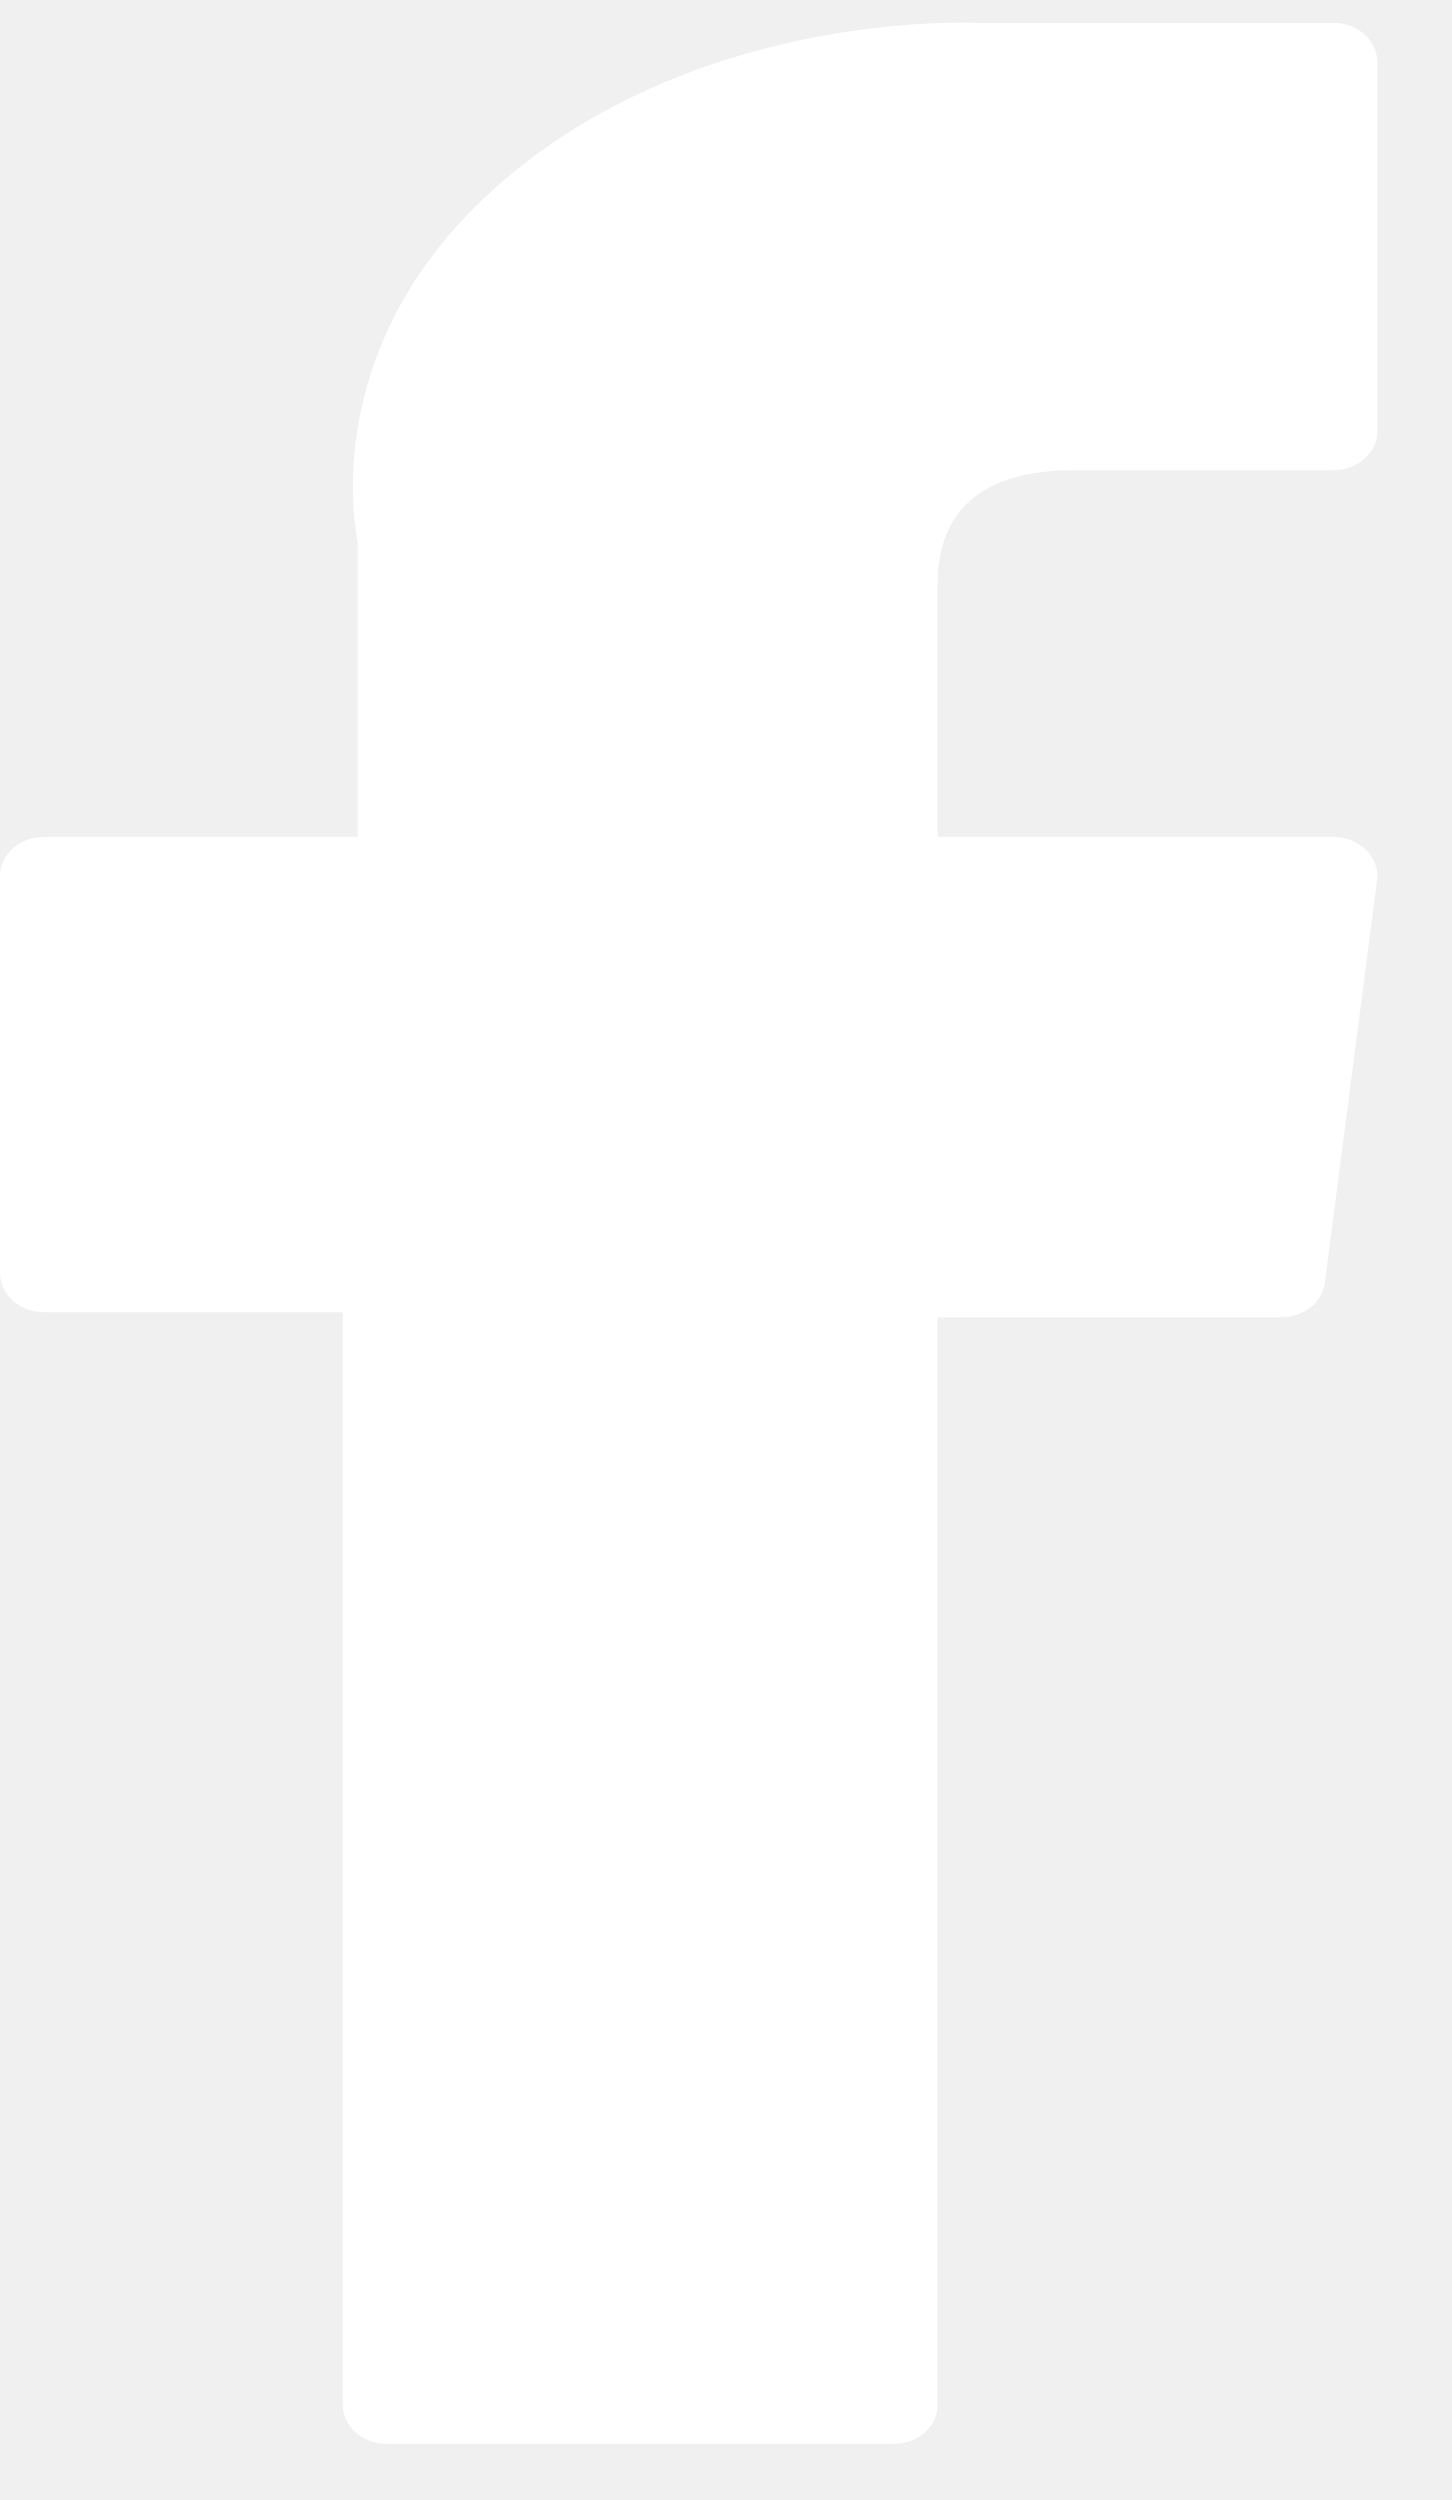
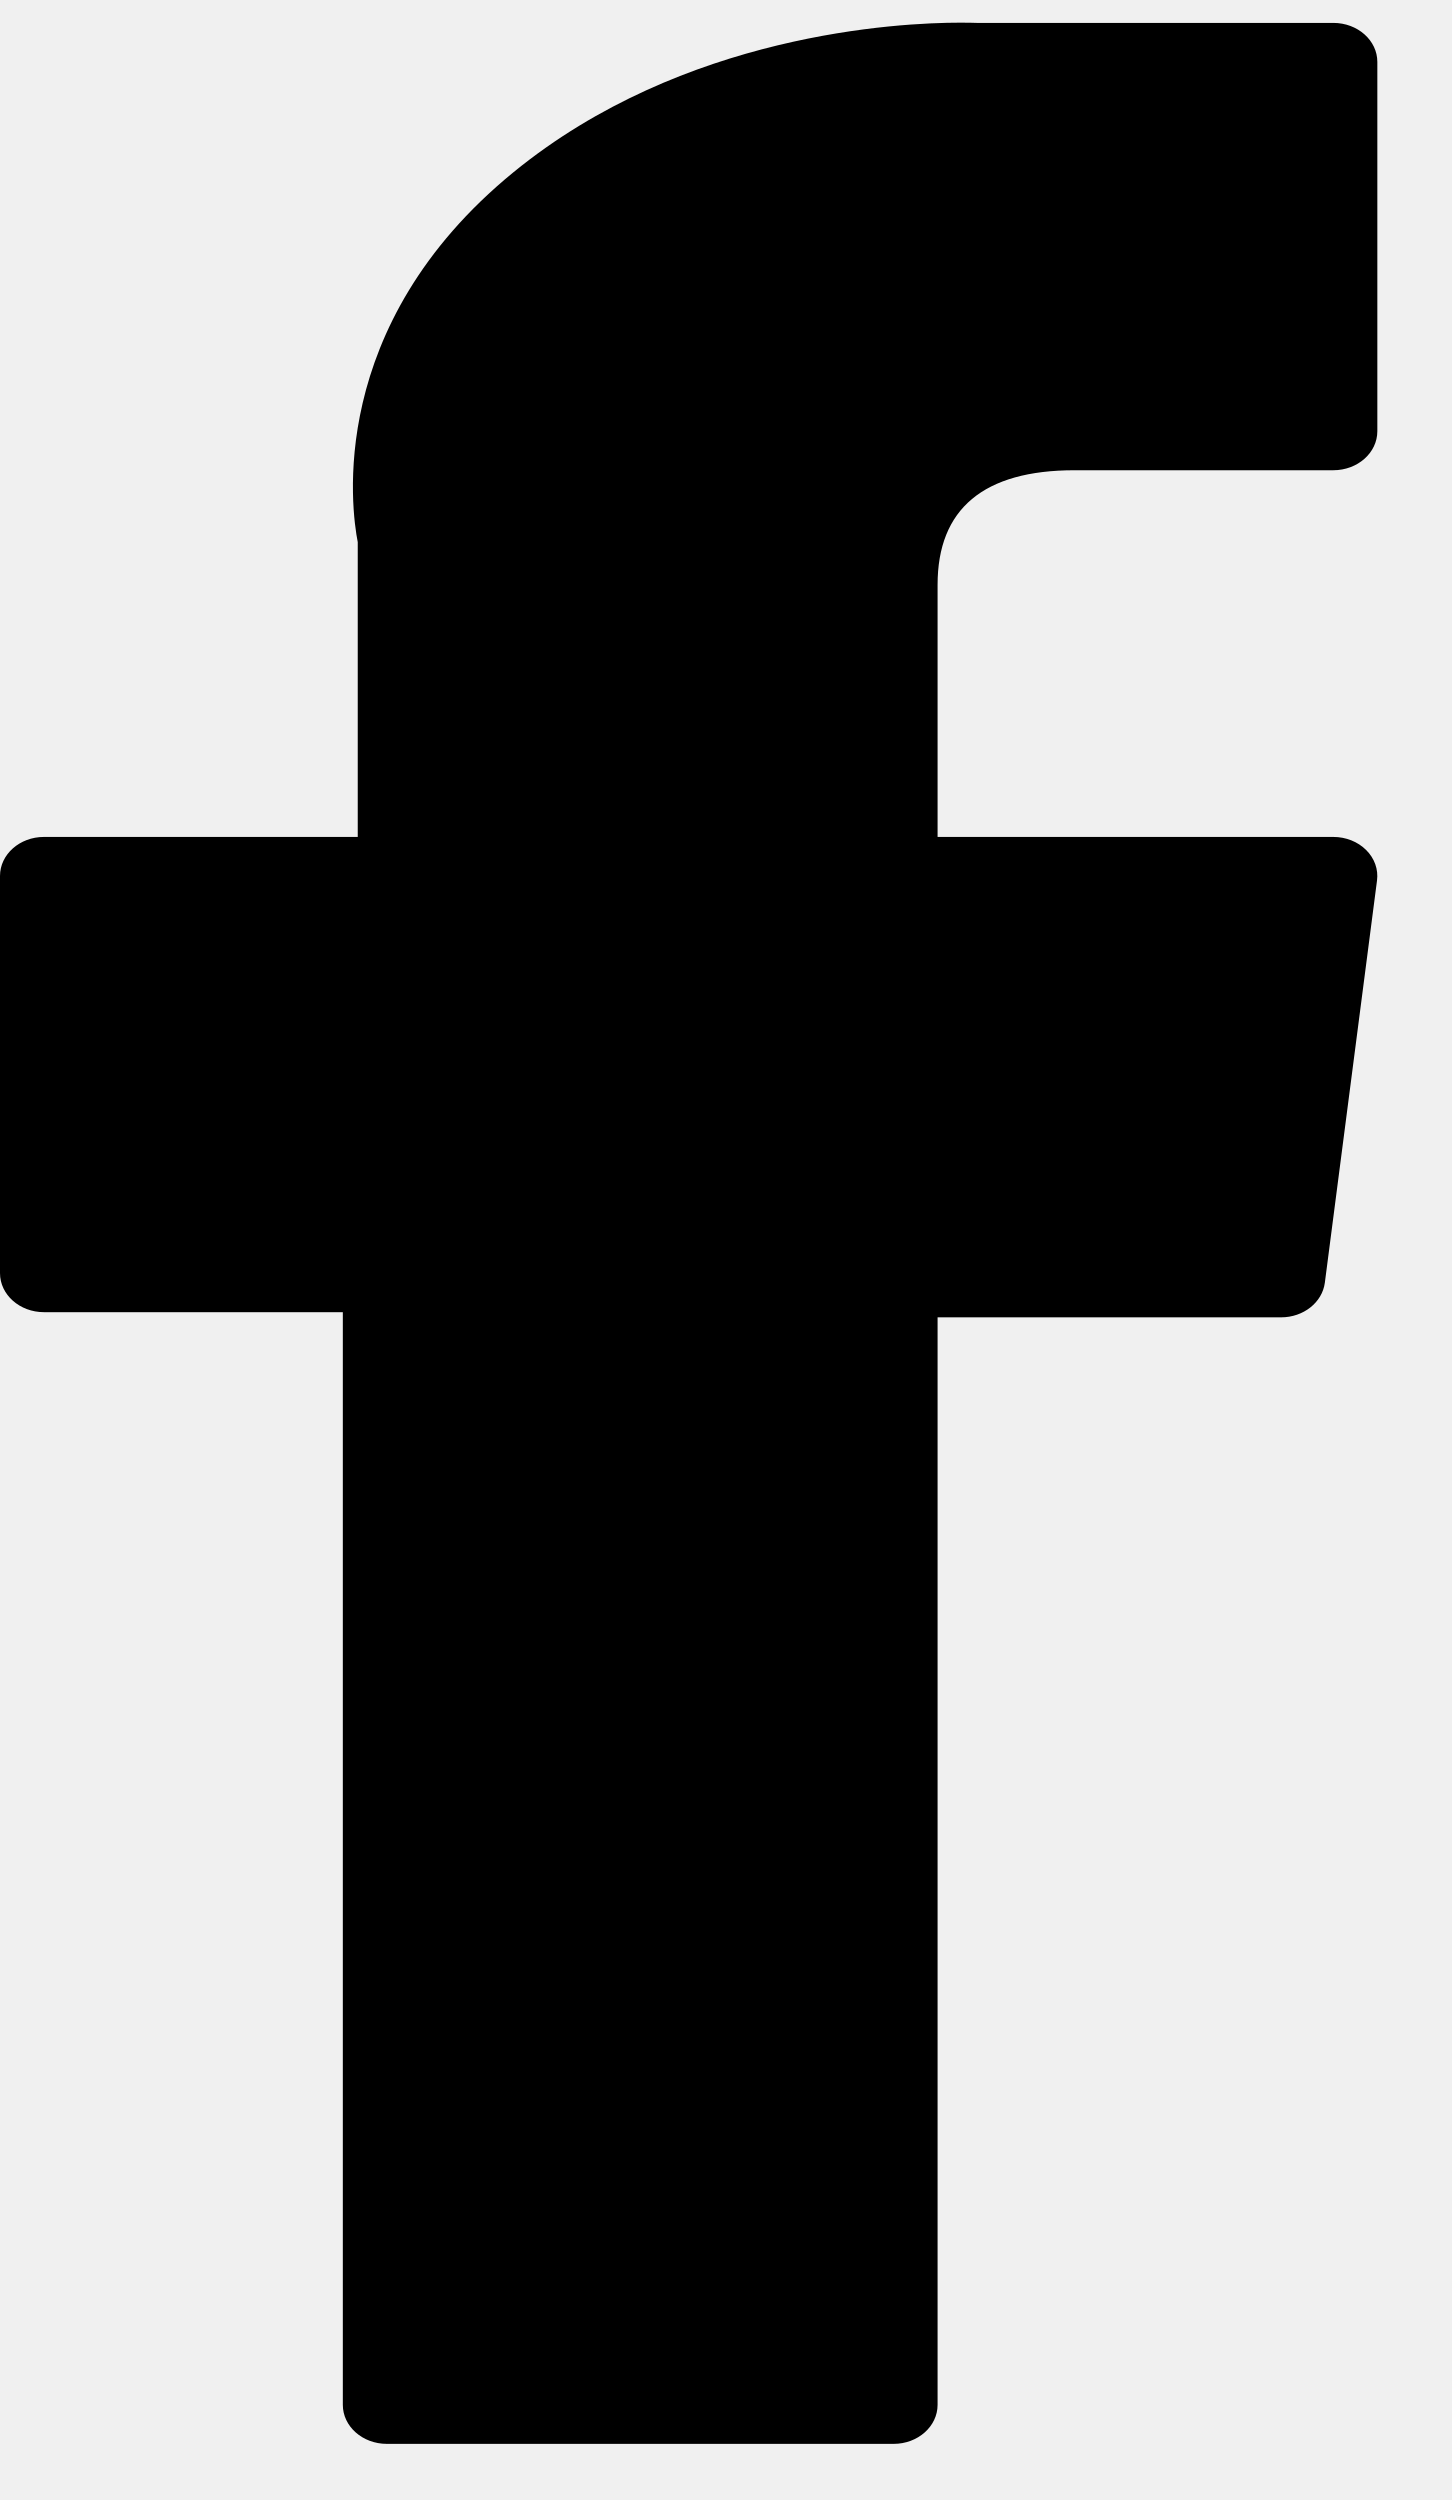
<svg xmlns="http://www.w3.org/2000/svg" width="18" height="31" fill="none" viewBox="0 0 18 31">
-   <path fill="#fff" d="M0.545 16.271H4.251V29.82C4.251 30.087 4.495 30.304 4.797 30.304H11.081C11.382 30.304 11.626 30.087 11.626 29.82V16.335H15.886C16.163 16.335 16.396 16.15 16.428 15.906L17.075 10.918C17.093 10.781 17.044 10.643 16.94 10.54C16.837 10.437 16.689 10.378 16.533 10.378H11.626V7.252C11.626 6.309 12.197 5.831 13.325 5.831C13.485 5.831 16.533 5.831 16.533 5.831C16.835 5.831 17.079 5.614 17.079 5.347V0.768C17.079 0.501 16.835 0.284 16.533 0.284H12.111C12.08 0.283 12.011 0.281 11.909 0.281C11.142 0.281 8.475 0.414 6.368 2.135C4.034 4.042 4.358 6.326 4.436 6.722V10.378H0.545C0.244 10.378 0 10.595 0 10.862V15.787C0 16.054 0.244 16.271 0.545 16.271Z" />
+   <path fill="#000" d="M0.545 16.271H4.251V29.82C4.251 30.087 4.495 30.304 4.797 30.304H11.081C11.382 30.304 11.626 30.087 11.626 29.82V16.335H15.886C16.163 16.335 16.396 16.15 16.428 15.906L17.075 10.918C17.093 10.781 17.044 10.643 16.94 10.54C16.837 10.437 16.689 10.378 16.533 10.378H11.626V7.252C11.626 6.309 12.197 5.831 13.325 5.831C13.485 5.831 16.533 5.831 16.533 5.831C16.835 5.831 17.079 5.614 17.079 5.347V0.768C17.079 0.501 16.835 0.284 16.533 0.284H12.111C12.08 0.283 12.011 0.281 11.909 0.281C11.142 0.281 8.475 0.414 6.368 2.135C4.034 4.042 4.358 6.326 4.436 6.722V10.378H0.545C0.244 10.378 0 10.595 0 10.862V15.787C0 16.054 0.244 16.271 0.545 16.271Z" />
</svg>
